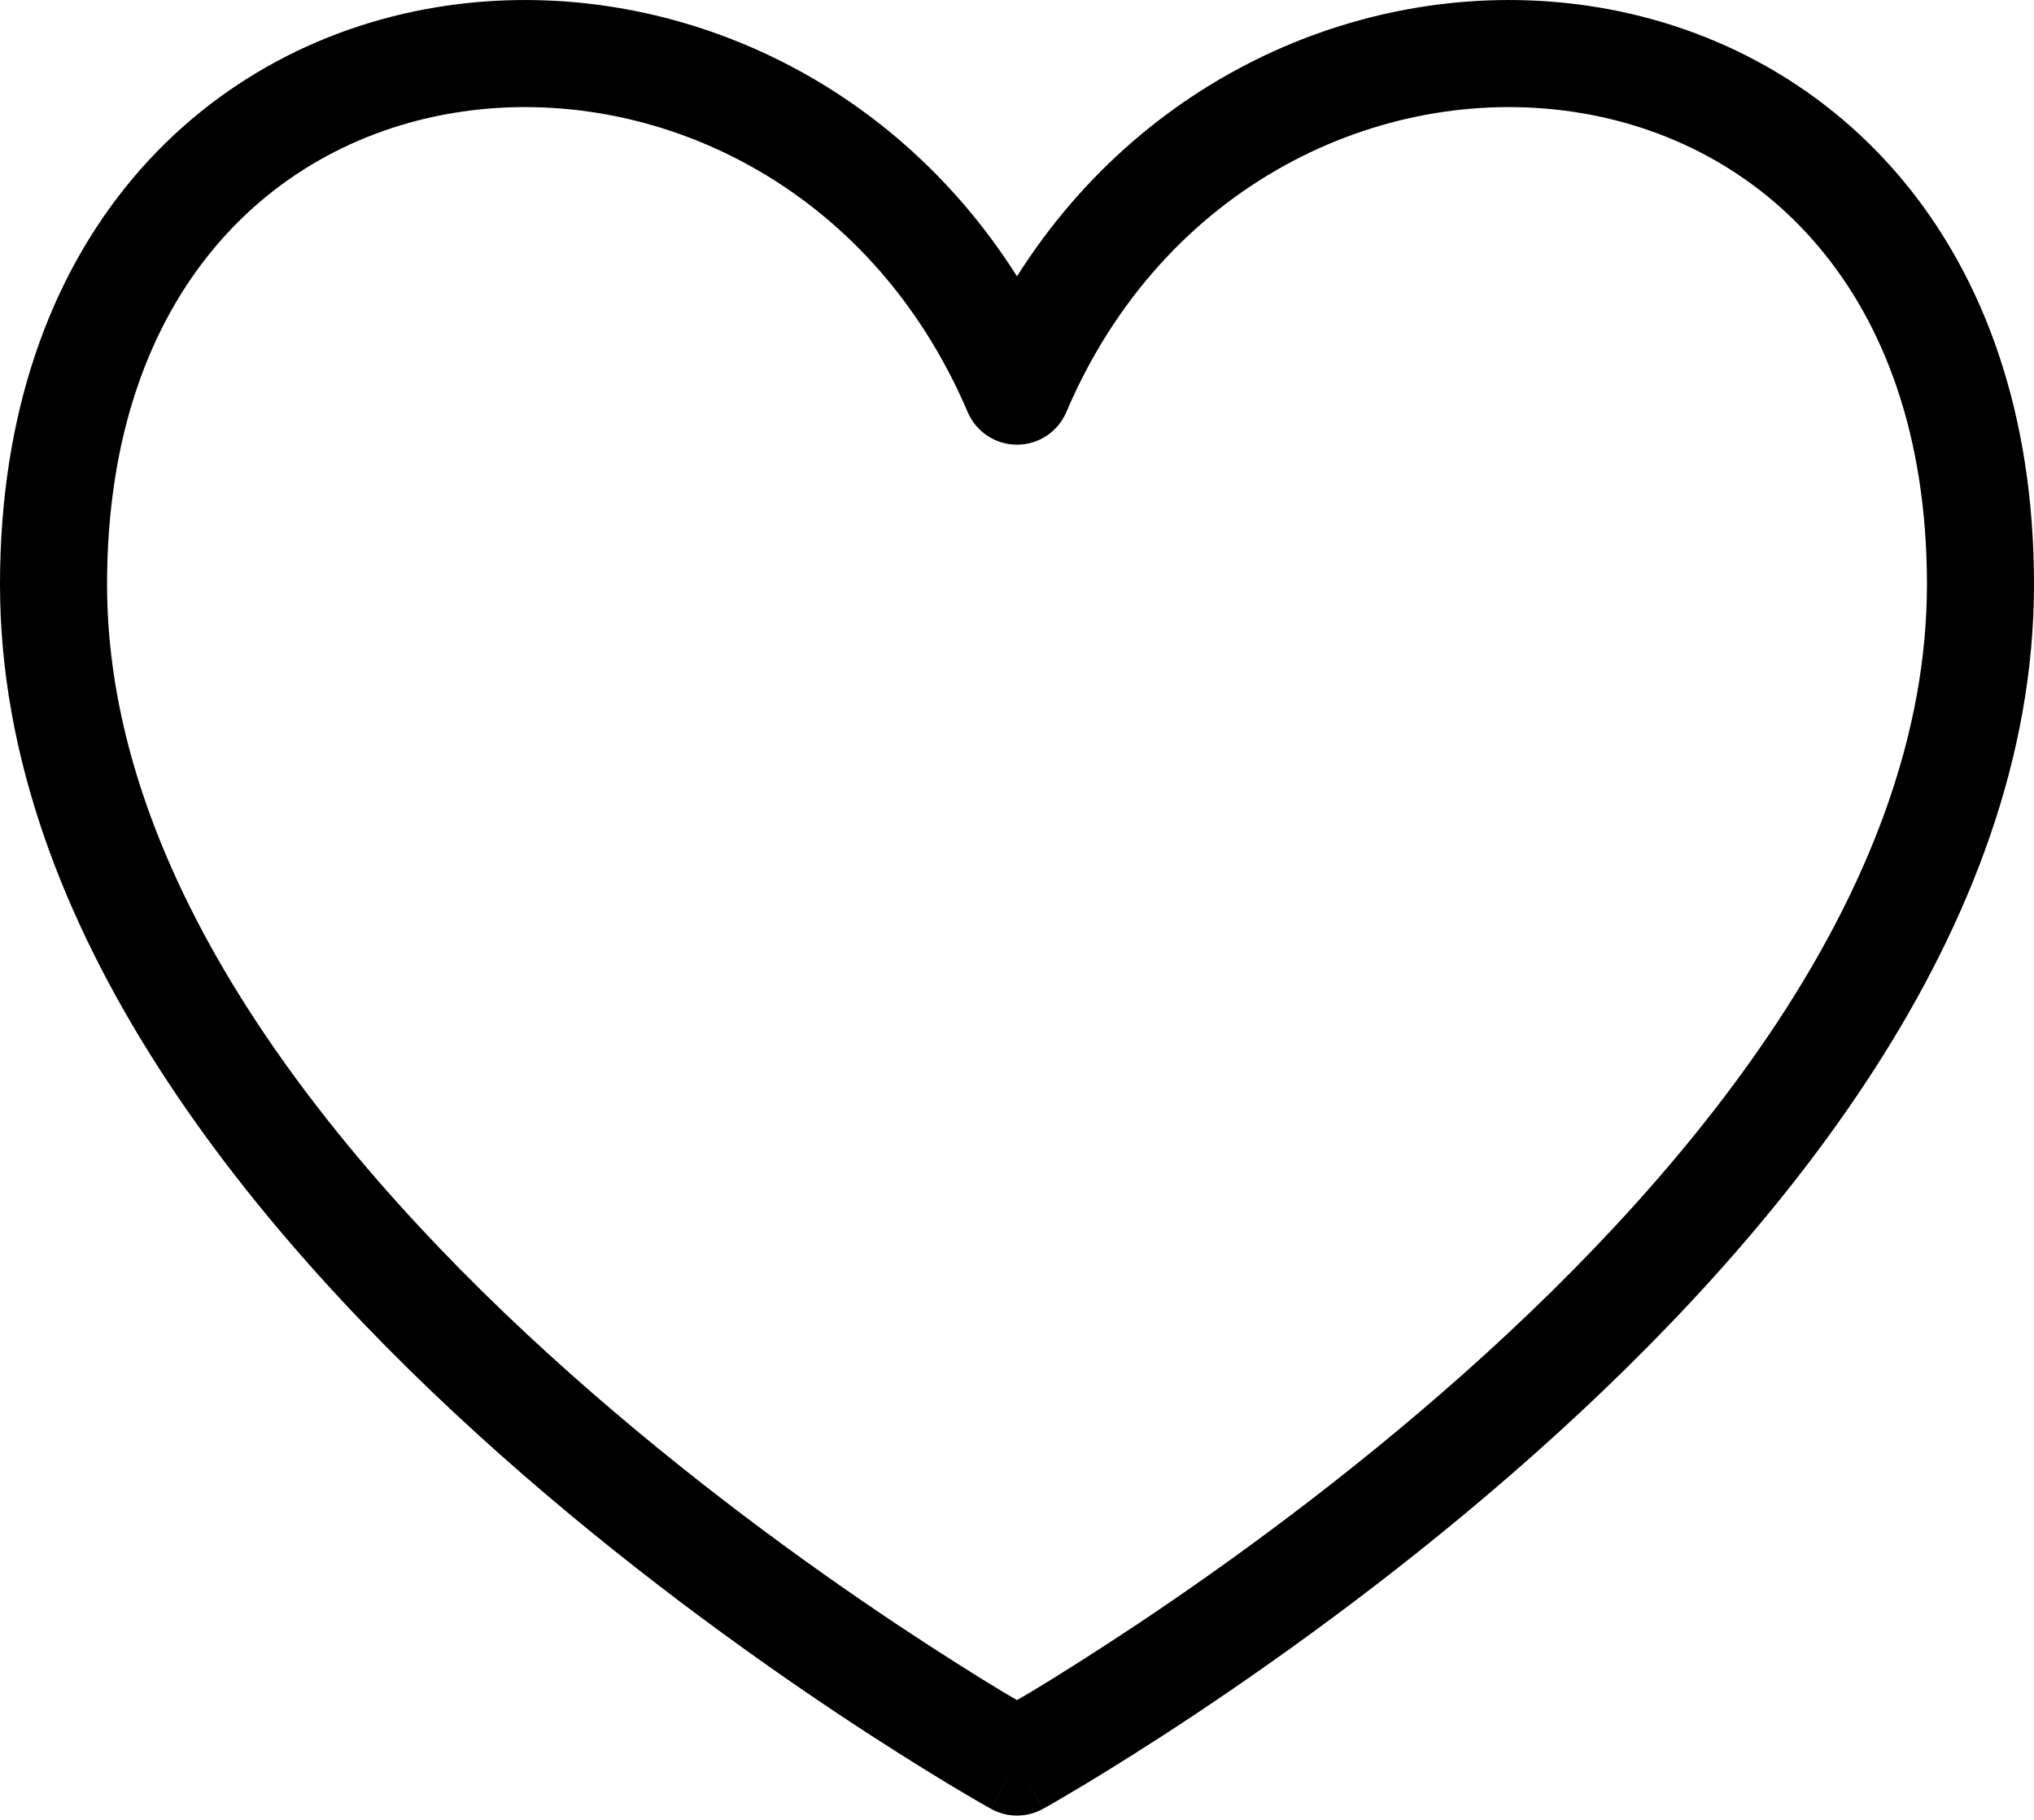
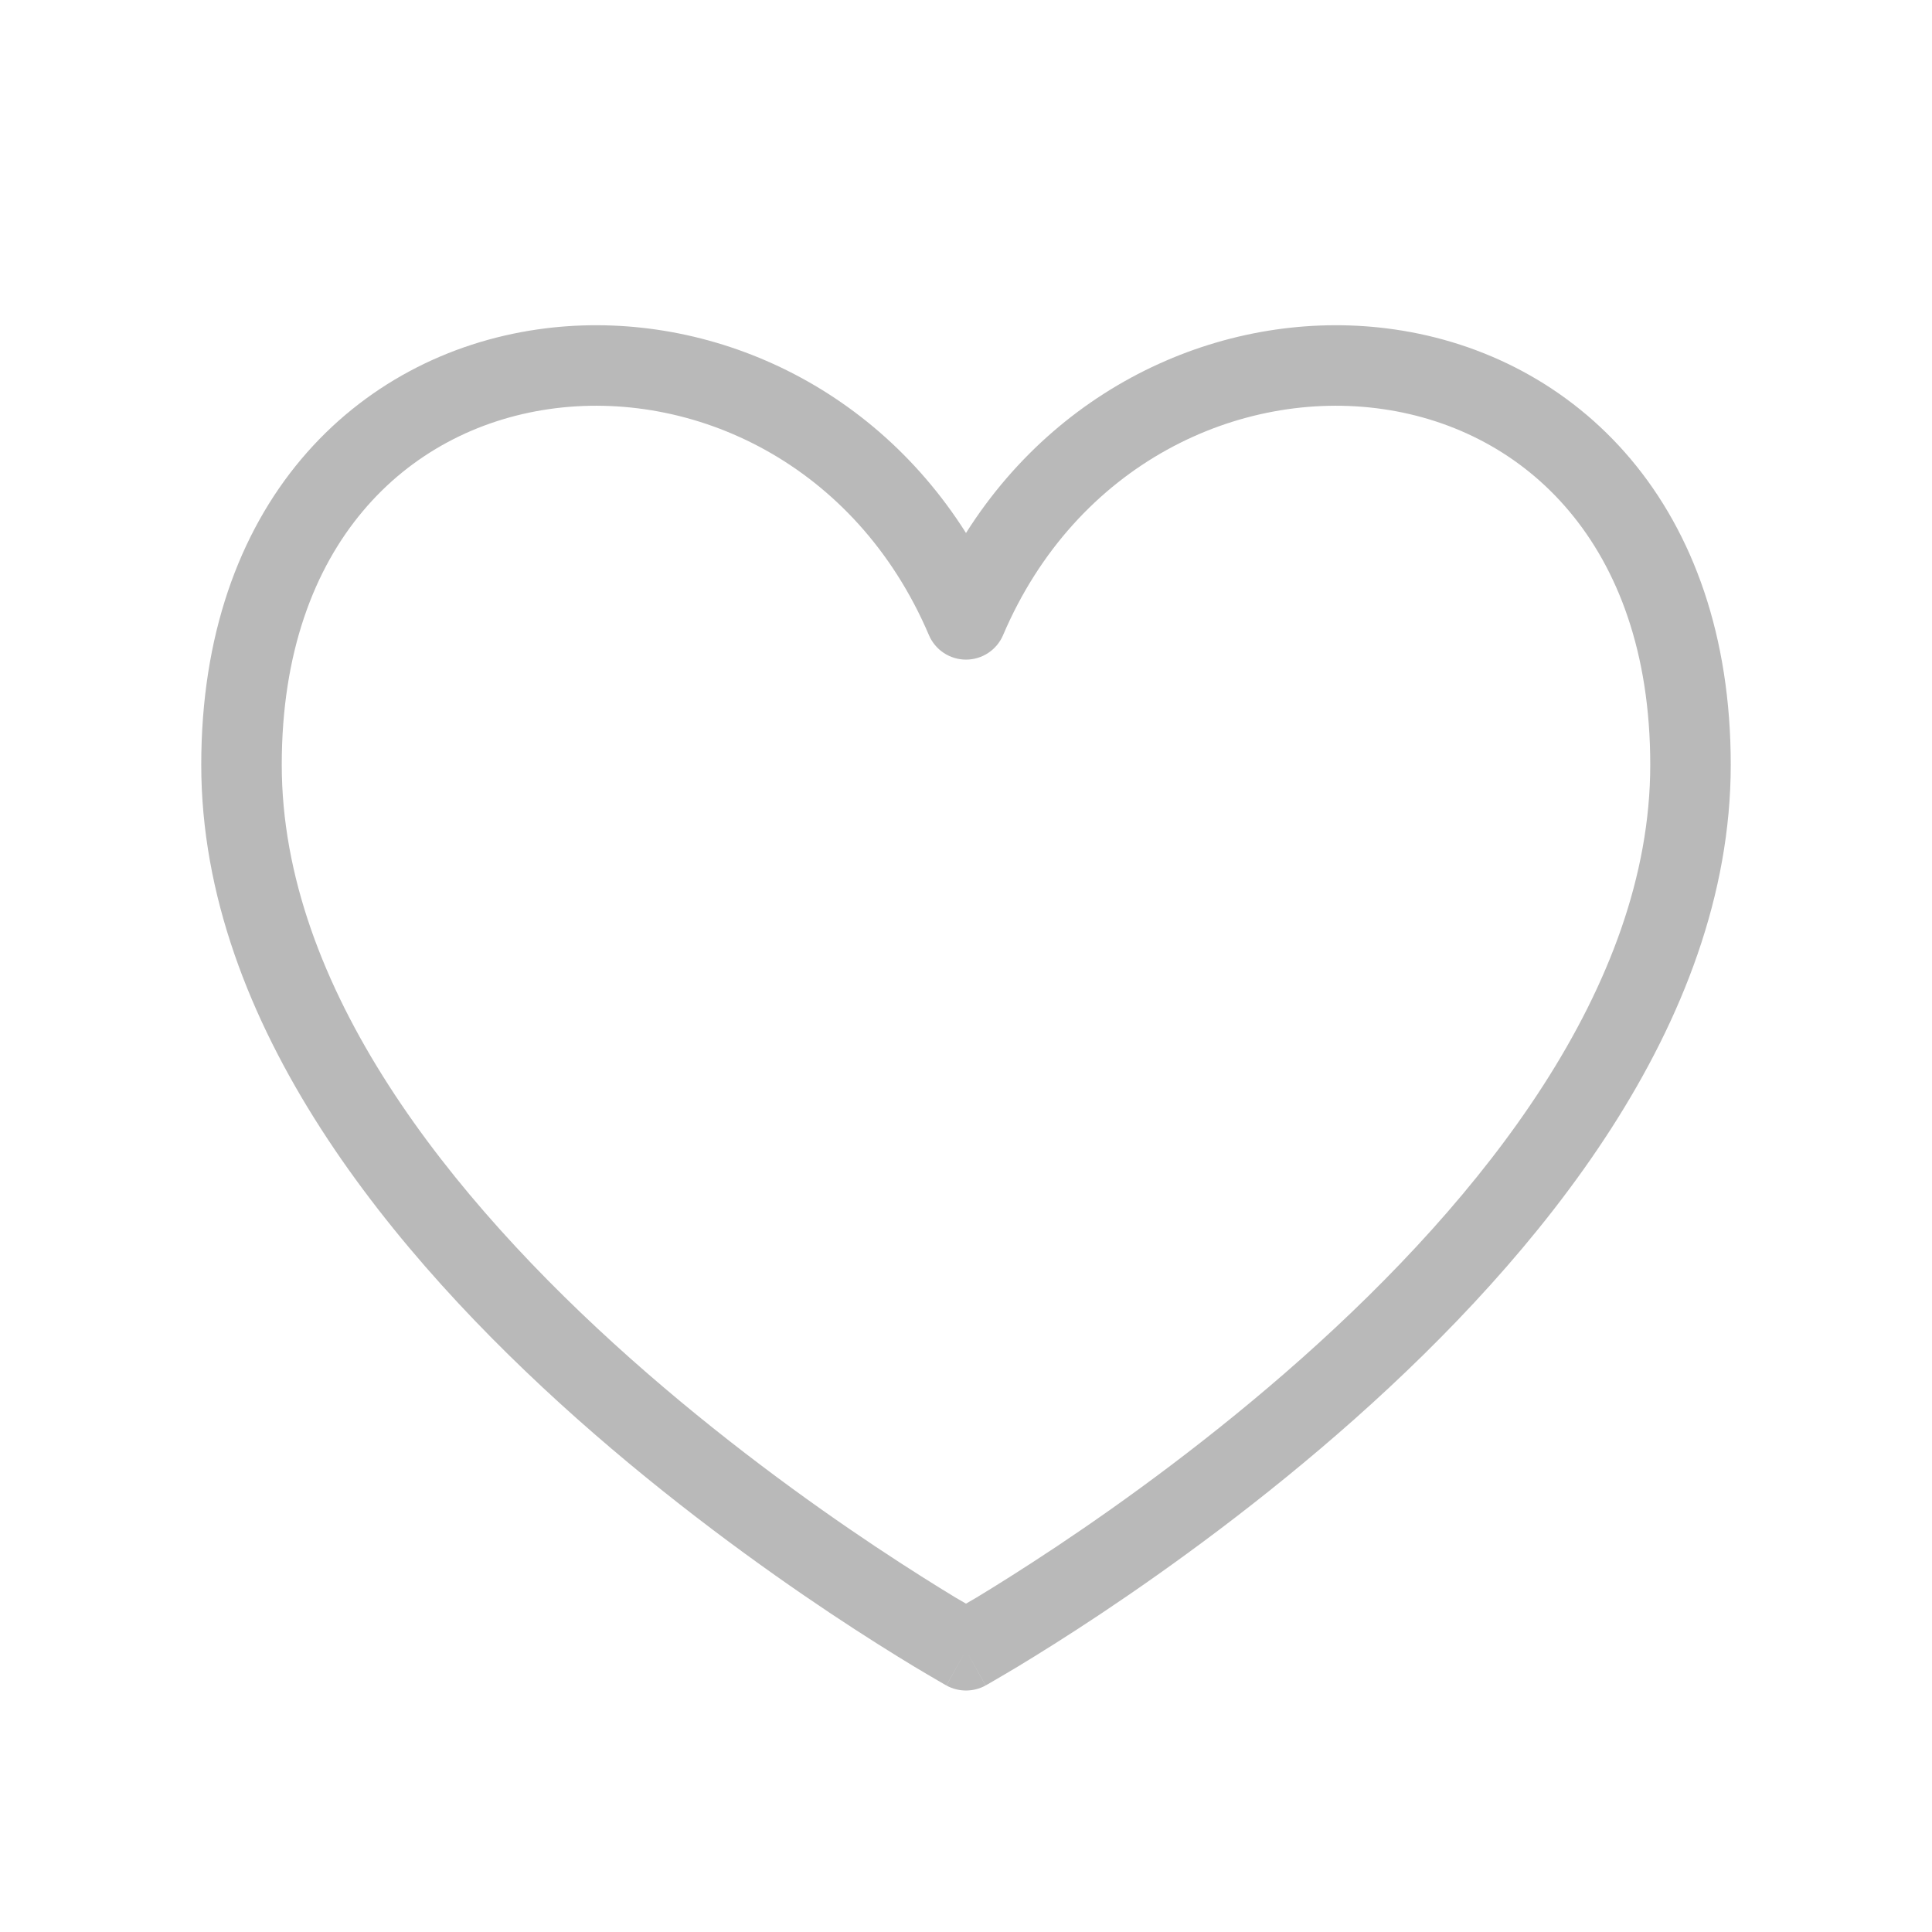
- <svg xmlns="http://www.w3.org/2000/svg" width="19" height="17" viewBox="0 0 19 17" fill="none">
-   <path d="M9.743 16.897C9.592 16.981 9.408 16.981 9.257 16.897L9.5 16.46L9.743 16.897ZM18 5.46C18 4.06 17.593 3.023 16.992 2.309C16.39 1.592 15.567 1.17 14.679 1.042C12.898 0.785 10.869 1.717 9.96 3.851C9.881 4.035 9.7 4.154 9.5 4.154C9.3 4.154 9.119 4.035 9.04 3.851C8.131 1.717 6.102 0.785 4.321 1.042C3.433 1.17 2.61 1.592 2.008 2.309C1.407 3.023 1 4.06 1 5.46C1 8.226 3.094 10.847 5.332 12.836C6.435 13.816 7.54 14.615 8.371 15.169C8.786 15.445 9.131 15.661 9.371 15.806C9.418 15.834 9.461 15.858 9.5 15.881C9.539 15.858 9.582 15.834 9.629 15.806C9.869 15.661 10.214 15.445 10.629 15.169C11.46 14.615 12.565 13.816 13.668 12.836C15.906 10.847 18 8.226 18 5.46ZM19 5.46C19 8.693 16.594 11.573 14.332 13.584C13.185 14.604 12.04 15.43 11.184 16.001C10.755 16.287 10.396 16.51 10.145 16.662C10.019 16.738 9.92 16.795 9.852 16.835C9.817 16.855 9.791 16.87 9.772 16.881C9.763 16.886 9.756 16.89 9.751 16.892C9.749 16.894 9.746 16.895 9.745 16.895L9.744 16.896H9.743L9.5 16.46L9.257 16.896H9.256L9.255 16.895C9.254 16.895 9.251 16.894 9.249 16.892C9.244 16.89 9.237 16.886 9.228 16.881C9.209 16.87 9.183 16.855 9.148 16.835C9.08 16.795 8.981 16.738 8.855 16.662C8.604 16.51 8.245 16.287 7.816 16.001C6.96 15.43 5.815 14.604 4.668 13.584C2.406 11.573 4.58856e-05 8.693 0 5.46C0 3.86 0.468 2.584 1.242 1.664C2.015 0.746 3.067 0.212 4.179 0.052C6.126 -0.229 8.267 0.635 9.5 2.581C10.732 0.635 12.874 -0.229 14.821 0.052C15.933 0.212 16.985 0.746 17.758 1.664C18.532 2.584 19 3.86 19 5.46Z" fill="currentColor" />
+ <svg xmlns="http://www.w3.org/2000/svg" width="24" height="24" viewBox="0 0 24 24" fill="none">
+   <path d="M12.243 20.938C12.092 21.021 11.908 21.021 11.757 20.938L12 20.5L12.243 20.938ZM20.5 9.5C20.5 8.1 20.093 7.063 19.492 6.349C18.89 5.632 18.067 5.21 17.179 5.082C15.398 4.825 13.369 5.757 12.46 7.891C12.381 8.075 12.2 8.194 12 8.194C11.8 8.194 11.619 8.075 11.54 7.891C10.631 5.757 8.602 4.825 6.821 5.082C5.933 5.21 5.11 5.632 4.508 6.349C3.907 7.063 3.5 8.1 3.5 9.5C3.5 12.267 5.594 14.887 7.832 16.876C8.935 17.856 10.04 18.655 10.871 19.209C11.286 19.485 11.631 19.701 11.871 19.846C11.918 19.874 11.961 19.898 12 19.921C12.039 19.898 12.082 19.874 12.129 19.846C12.369 19.701 12.714 19.485 13.129 19.209C13.96 18.655 15.065 17.856 16.168 16.876C18.406 14.887 20.5 12.267 20.5 9.5ZM21.5 9.5C21.5 12.733 19.094 15.613 16.832 17.624C15.685 18.643 14.54 19.47 13.684 20.041C13.255 20.327 12.896 20.55 12.645 20.702C12.519 20.778 12.42 20.835 12.352 20.875C12.317 20.895 12.291 20.91 12.273 20.921C12.263 20.926 12.256 20.93 12.251 20.933C12.249 20.934 12.246 20.935 12.245 20.936L12.244 20.936H12.243L12 20.5L11.757 20.936H11.756L11.755 20.936C11.754 20.935 11.751 20.934 11.749 20.933C11.744 20.93 11.737 20.926 11.727 20.921C11.709 20.91 11.683 20.895 11.648 20.875C11.58 20.835 11.481 20.778 11.355 20.702C11.104 20.55 10.745 20.327 10.316 20.041C9.46 19.47 8.315 18.643 7.168 17.624C4.906 15.613 2.5 12.733 2.5 9.5C2.5 7.9 2.968 6.624 3.742 5.704C4.515 4.786 5.567 4.252 6.679 4.092C8.626 3.811 10.768 4.675 12 6.621C13.232 4.675 15.374 3.811 17.321 4.092C18.433 4.252 19.485 4.786 20.258 5.704C21.032 6.624 21.5 7.9 21.5 9.5Z" fill="#B9B9B9" />
</svg>
